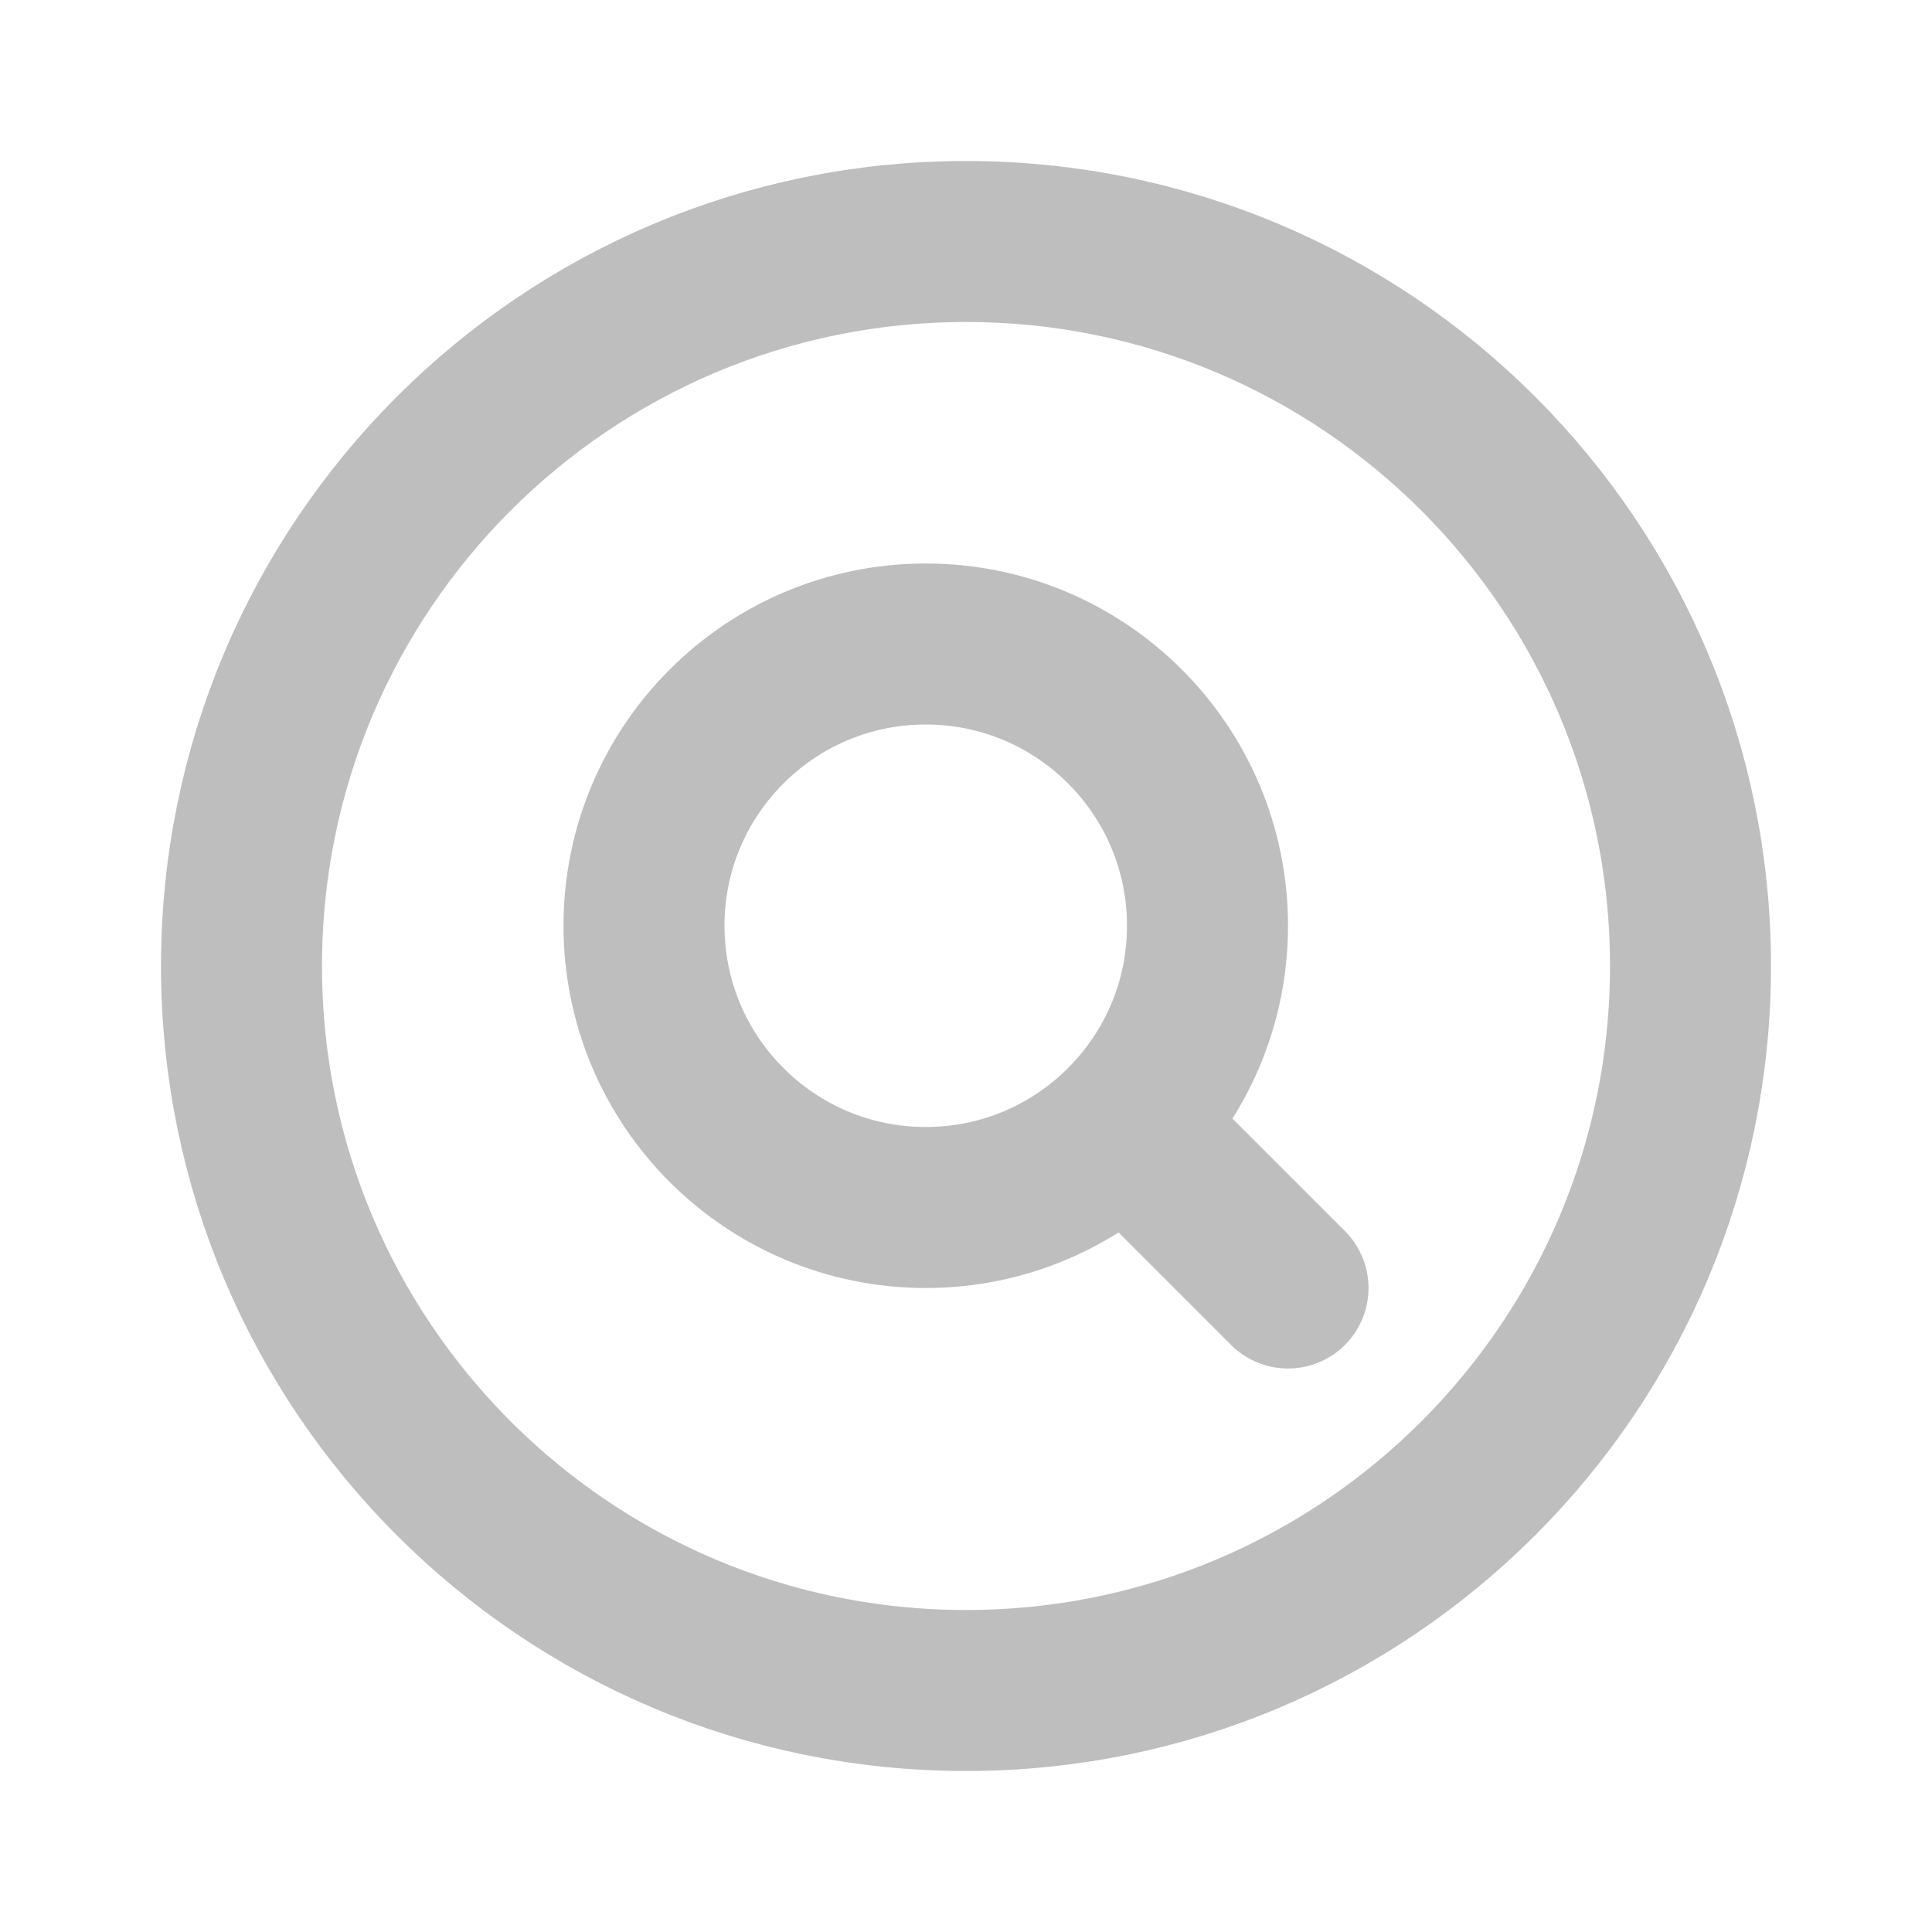
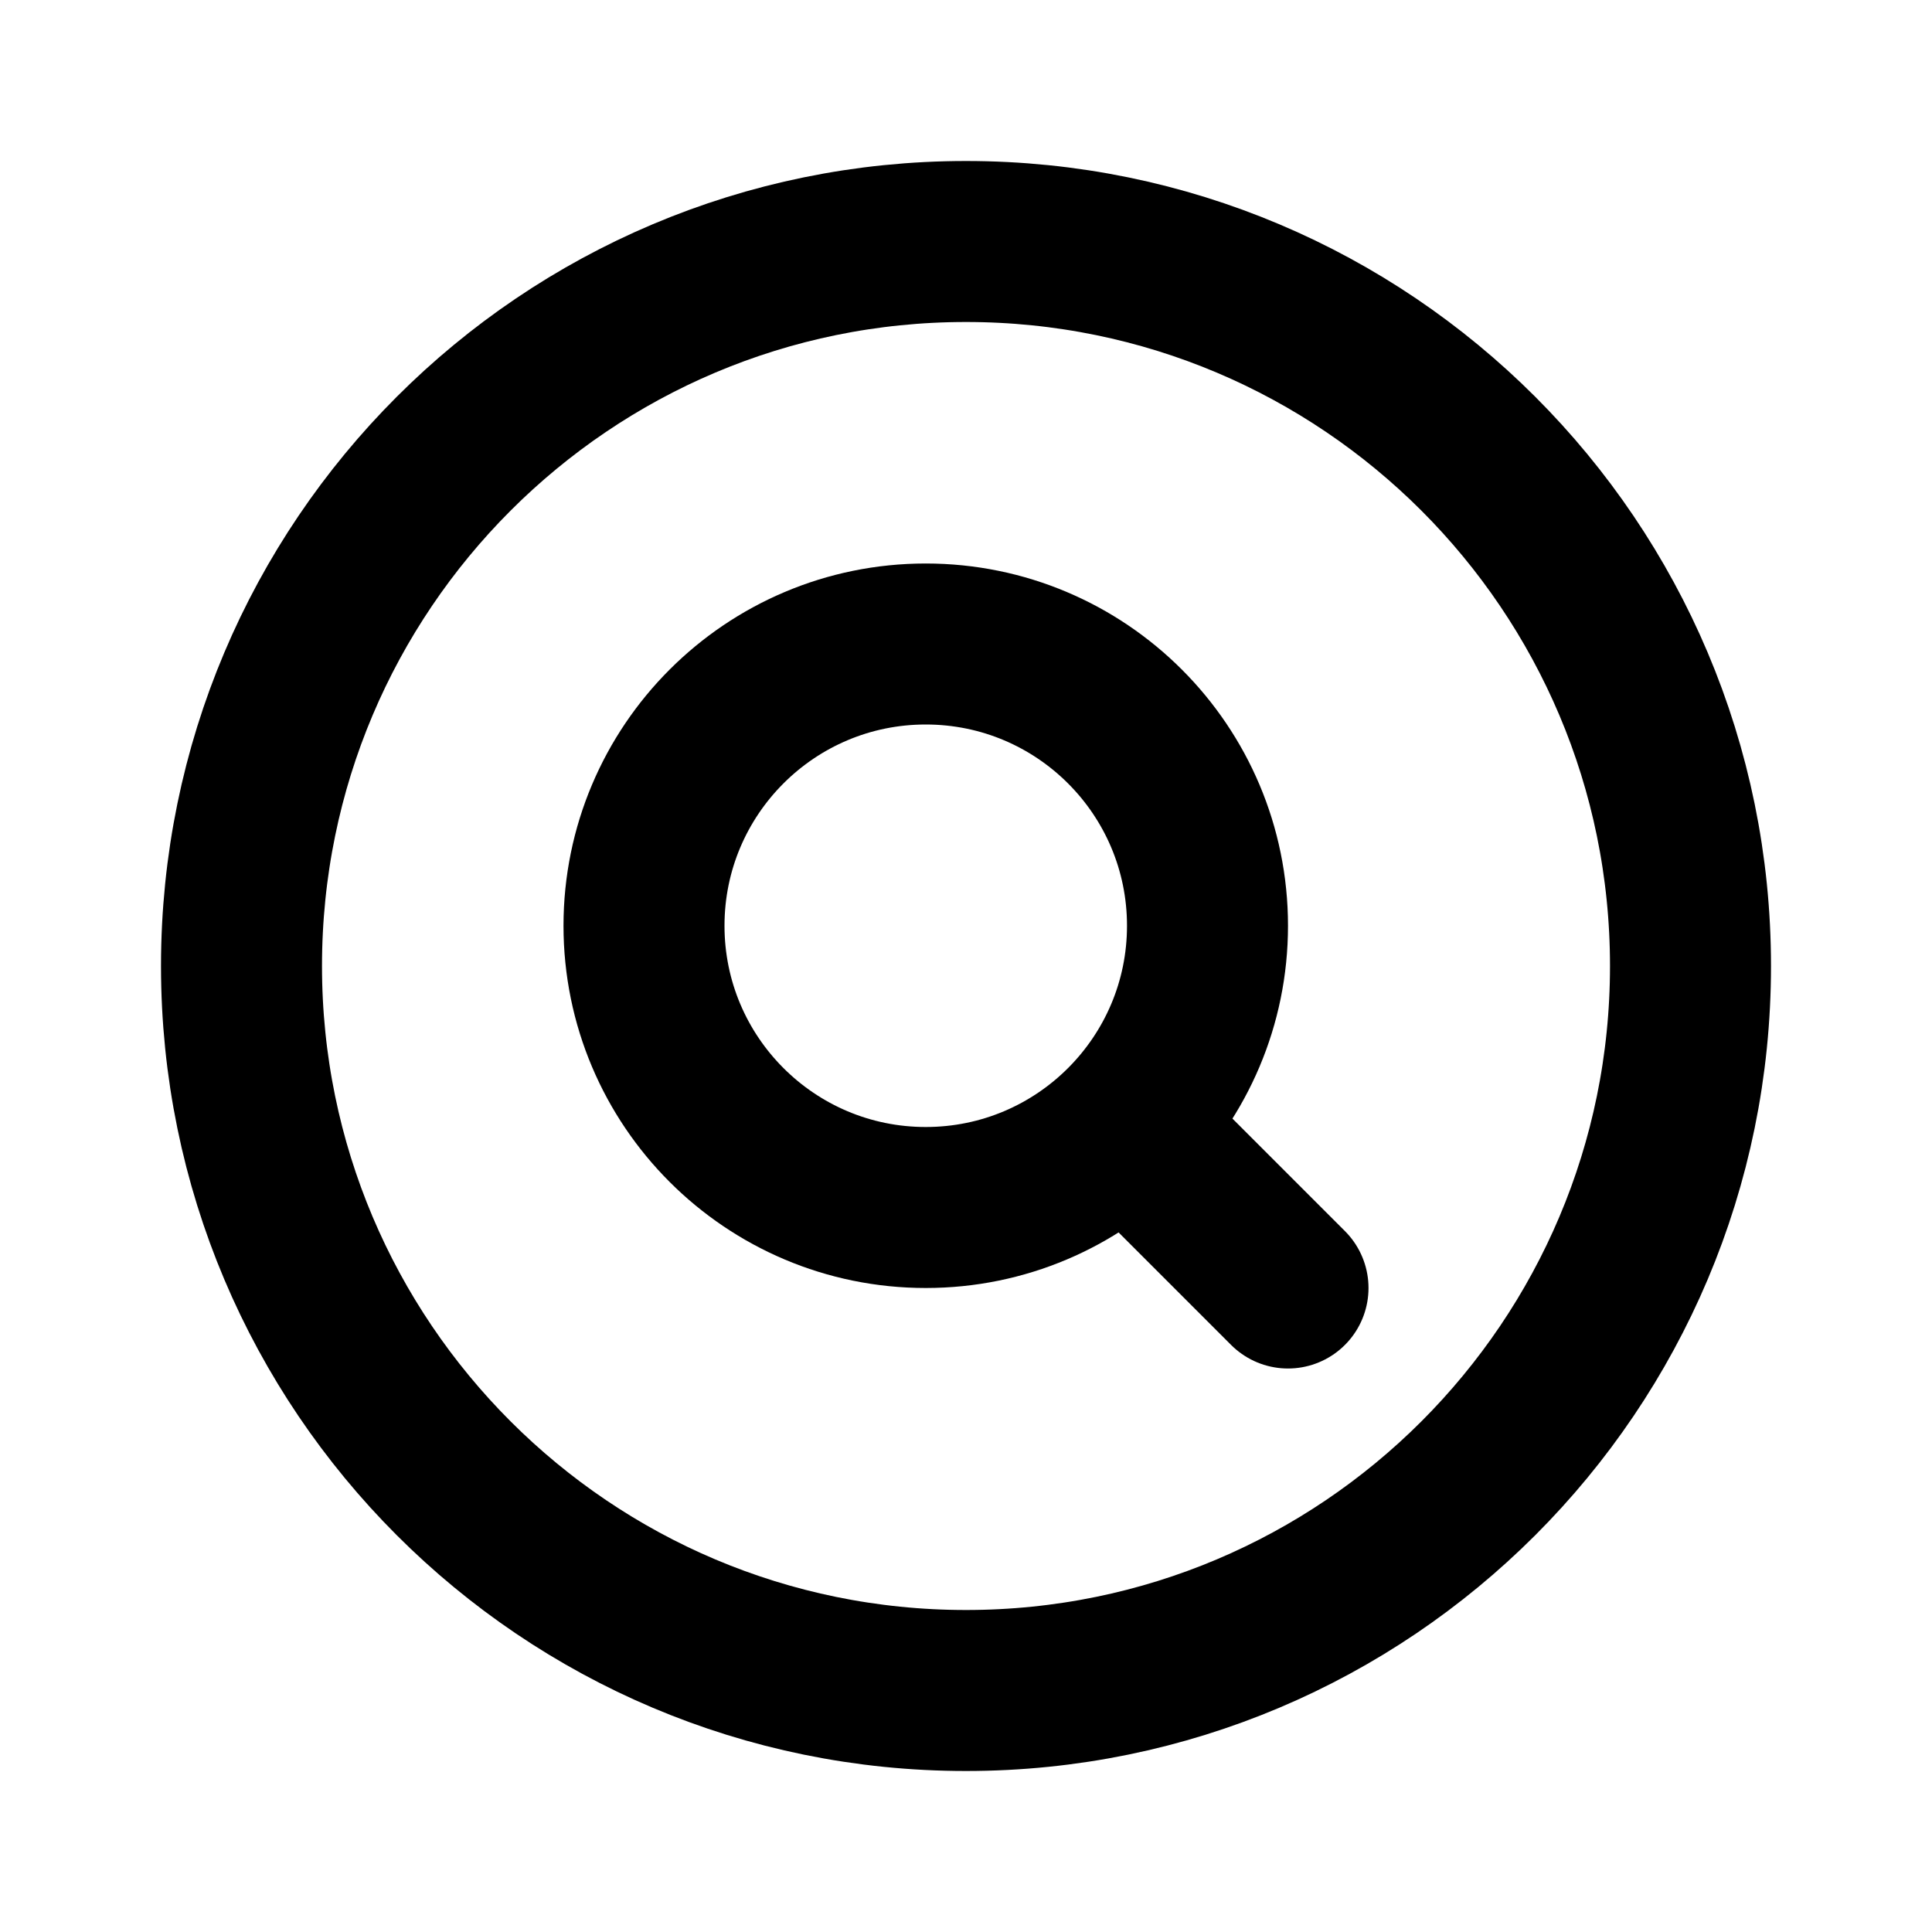
<svg xmlns="http://www.w3.org/2000/svg" width="800px" height="800px" viewBox="0 0 24 24" fill="none">
-   <path d="M21 12C21 16.971 16.971 21 12 21C7.029 21 3 16.971 3 12C3 7.029 7.029 3 12 3C16.971 3 21 7.029 21 12Z" stroke="#bebebe" stroke-width="2" />
-   <path d="M14 14L16 16" stroke="#bebebe" stroke-width="2" stroke-linecap="round" stroke-linejoin="round" />
-   <path d="M15 11.5C15 13.433 13.433 15 11.5 15C9.567 15 8 13.433 8 11.5C8 9.567 9.567 8 11.5 8C13.433 8 15 9.567 15 11.5Z" stroke="#bebebe" stroke-width="2" />
+   <path d="M21 12C21 16.971 16.971 21 12 21C7.029 21 3 16.971 3 12C3 7.029 7.029 3 12 3C16.971 3 21 7.029 21 12Z" stroke="#000" stroke-width="2" />
+   <path d="M14 14L16 16" stroke="#000" stroke-width="2" stroke-linecap="round" stroke-linejoin="round" />
+   <path d="M15 11.5C15 13.433 13.433 15 11.5 15C9.567 15 8 13.433 8 11.5C8 9.567 9.567 8 11.5 8C13.433 8 15 9.567 15 11.5Z" stroke="#000" stroke-width="2" />
</svg>
